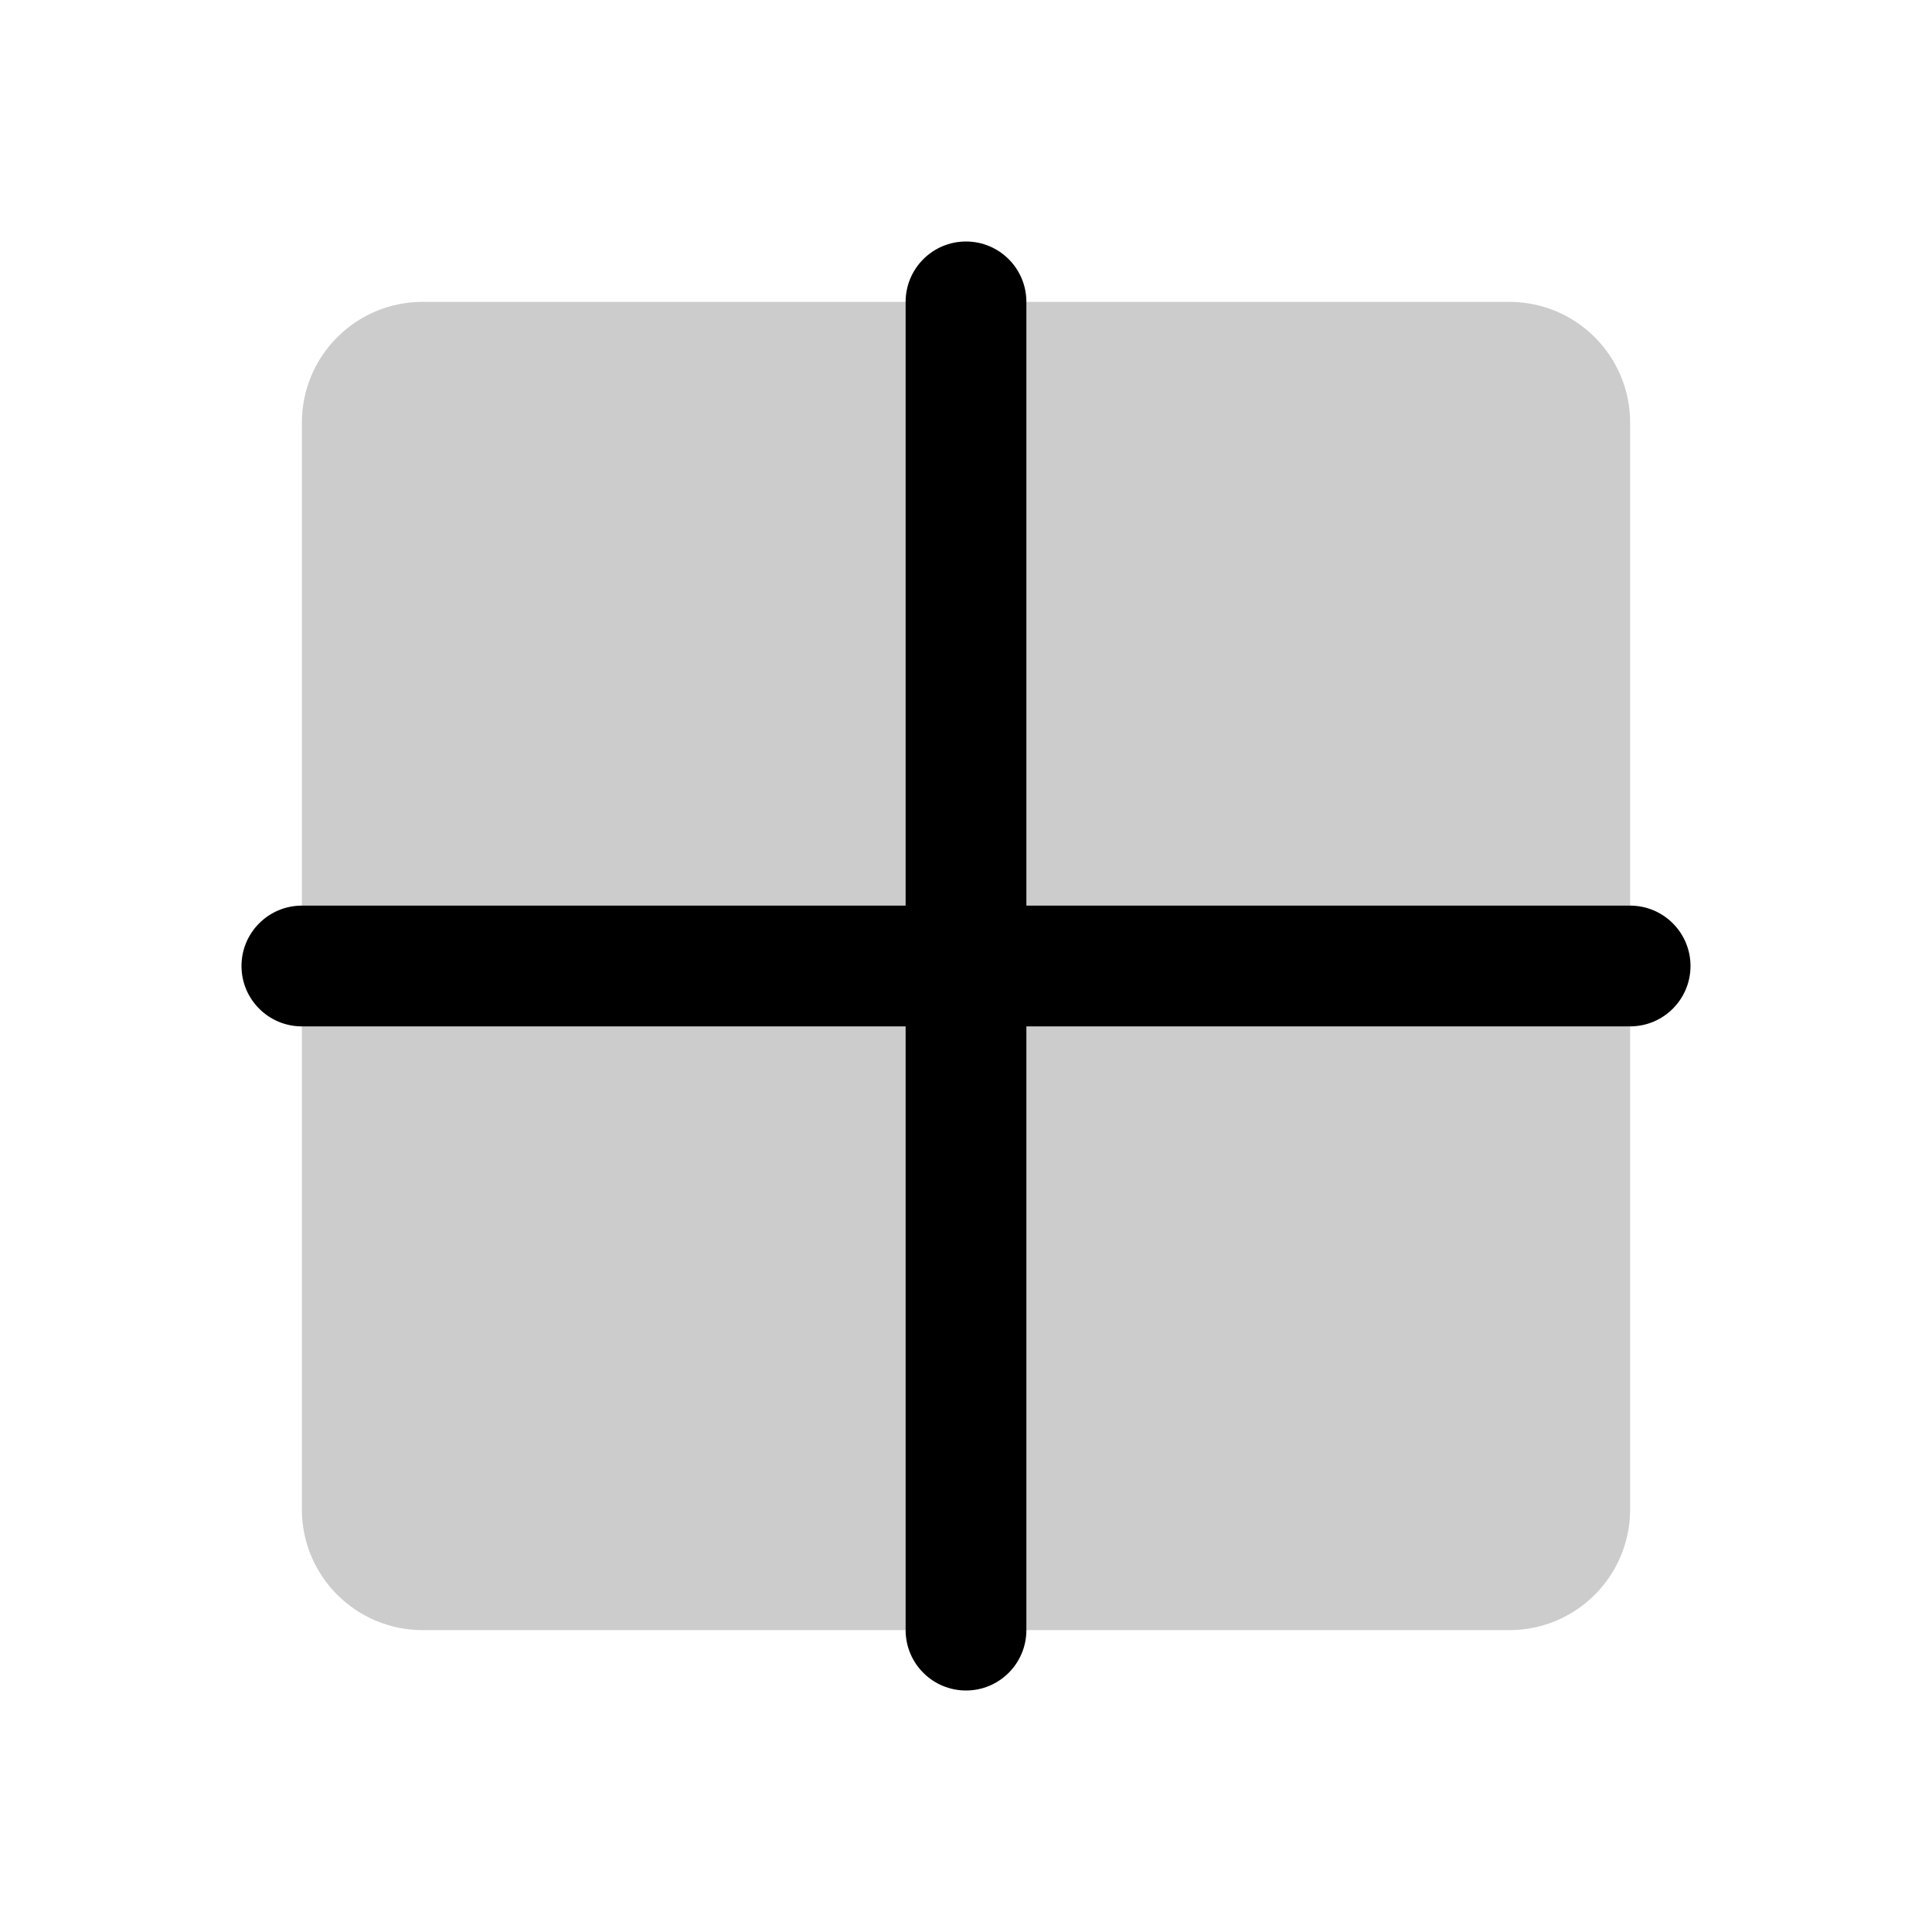
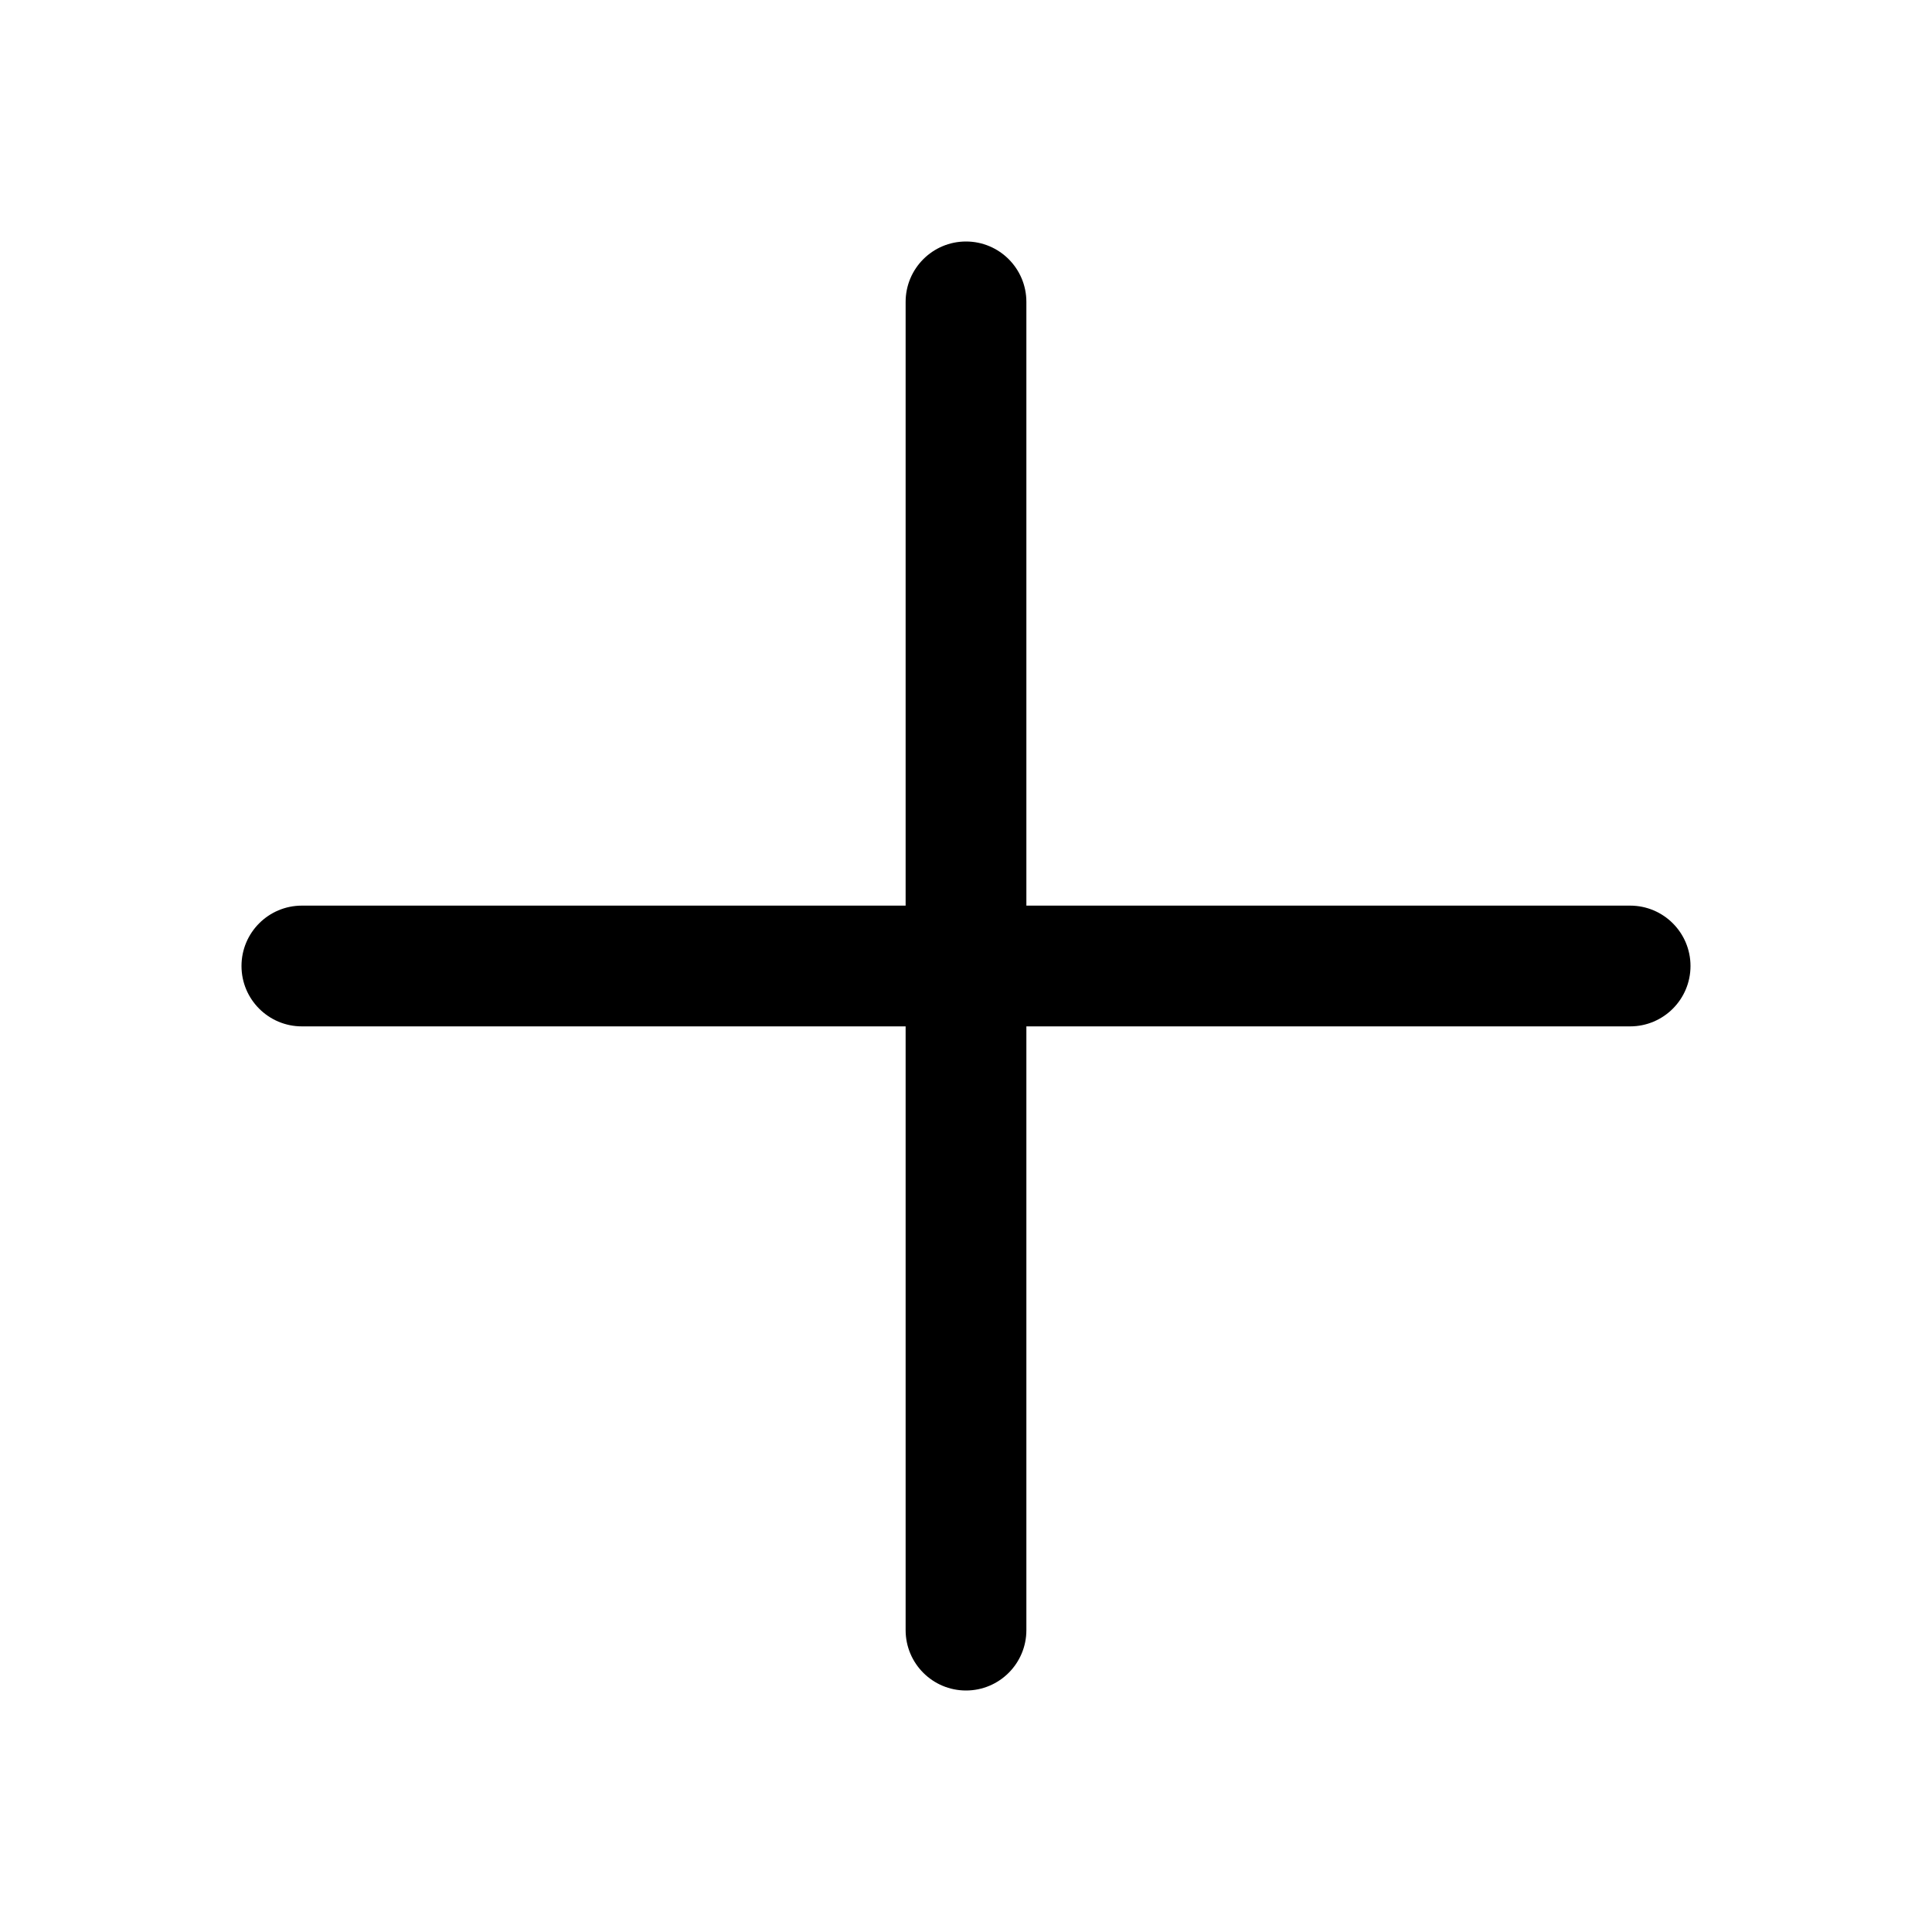
<svg xmlns="http://www.w3.org/2000/svg" width="1em" height="1em" viewBox="0 0 256 256">
-   <g fill="currentColor">
-     <path fill="currentColor" d="M216 56v144a16 16 0 0 1-16 16H56a16 16 0 0 1-16-16V56a16 16 0 0 1 16-16h144a16 16 0 0 1 16 16" opacity=".2" />
-     <path fill="currentColor" d="M224 128a8 8 0 0 1-8 8h-80v80a8 8 0 0 1-16 0v-80H40a8 8 0 0 1 0-16h80V40a8 8 0 0 1 16 0v80h80a8 8 0 0 1 8 8" />
-   </g>
+   <path fill="currentColor" d="M224 128a8 8 0 0 1-8 8h-80v80a8 8 0 0 1-16 0v-80H40a8 8 0 0 1 0-16h80V40a8 8 0 0 1 16 0v80h80a8 8 0 0 1 8 8" />
</svg>
